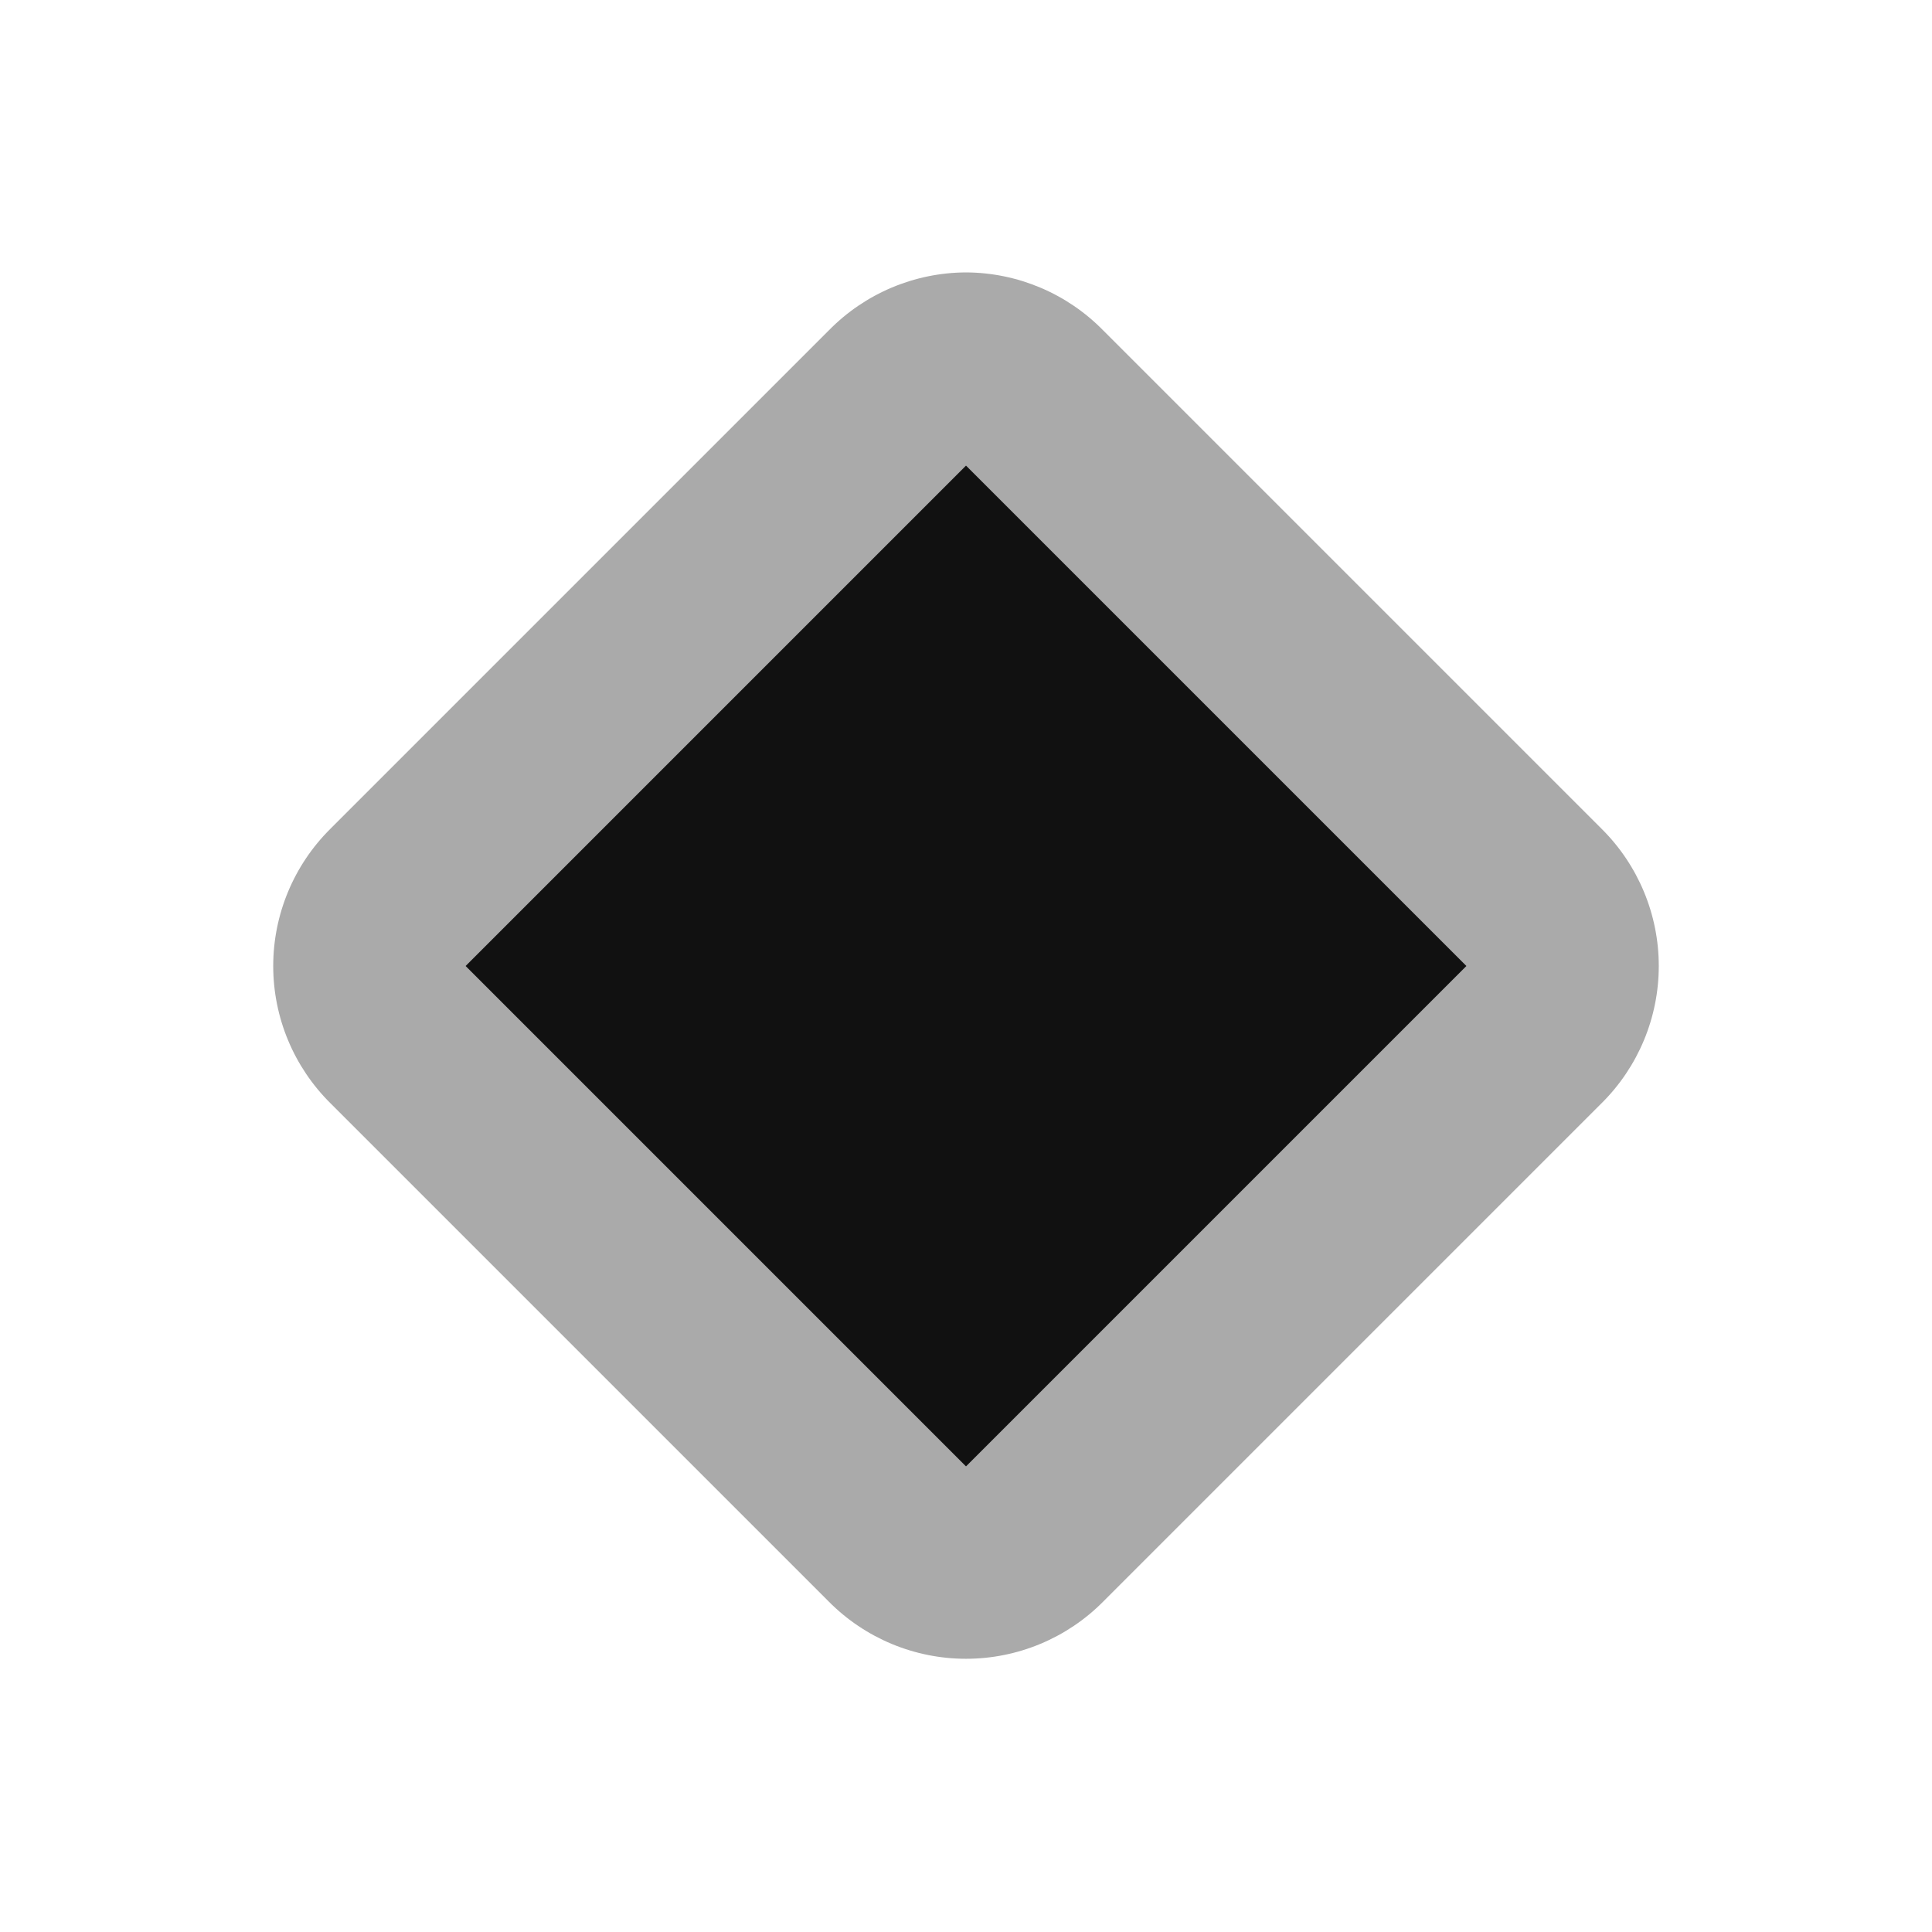
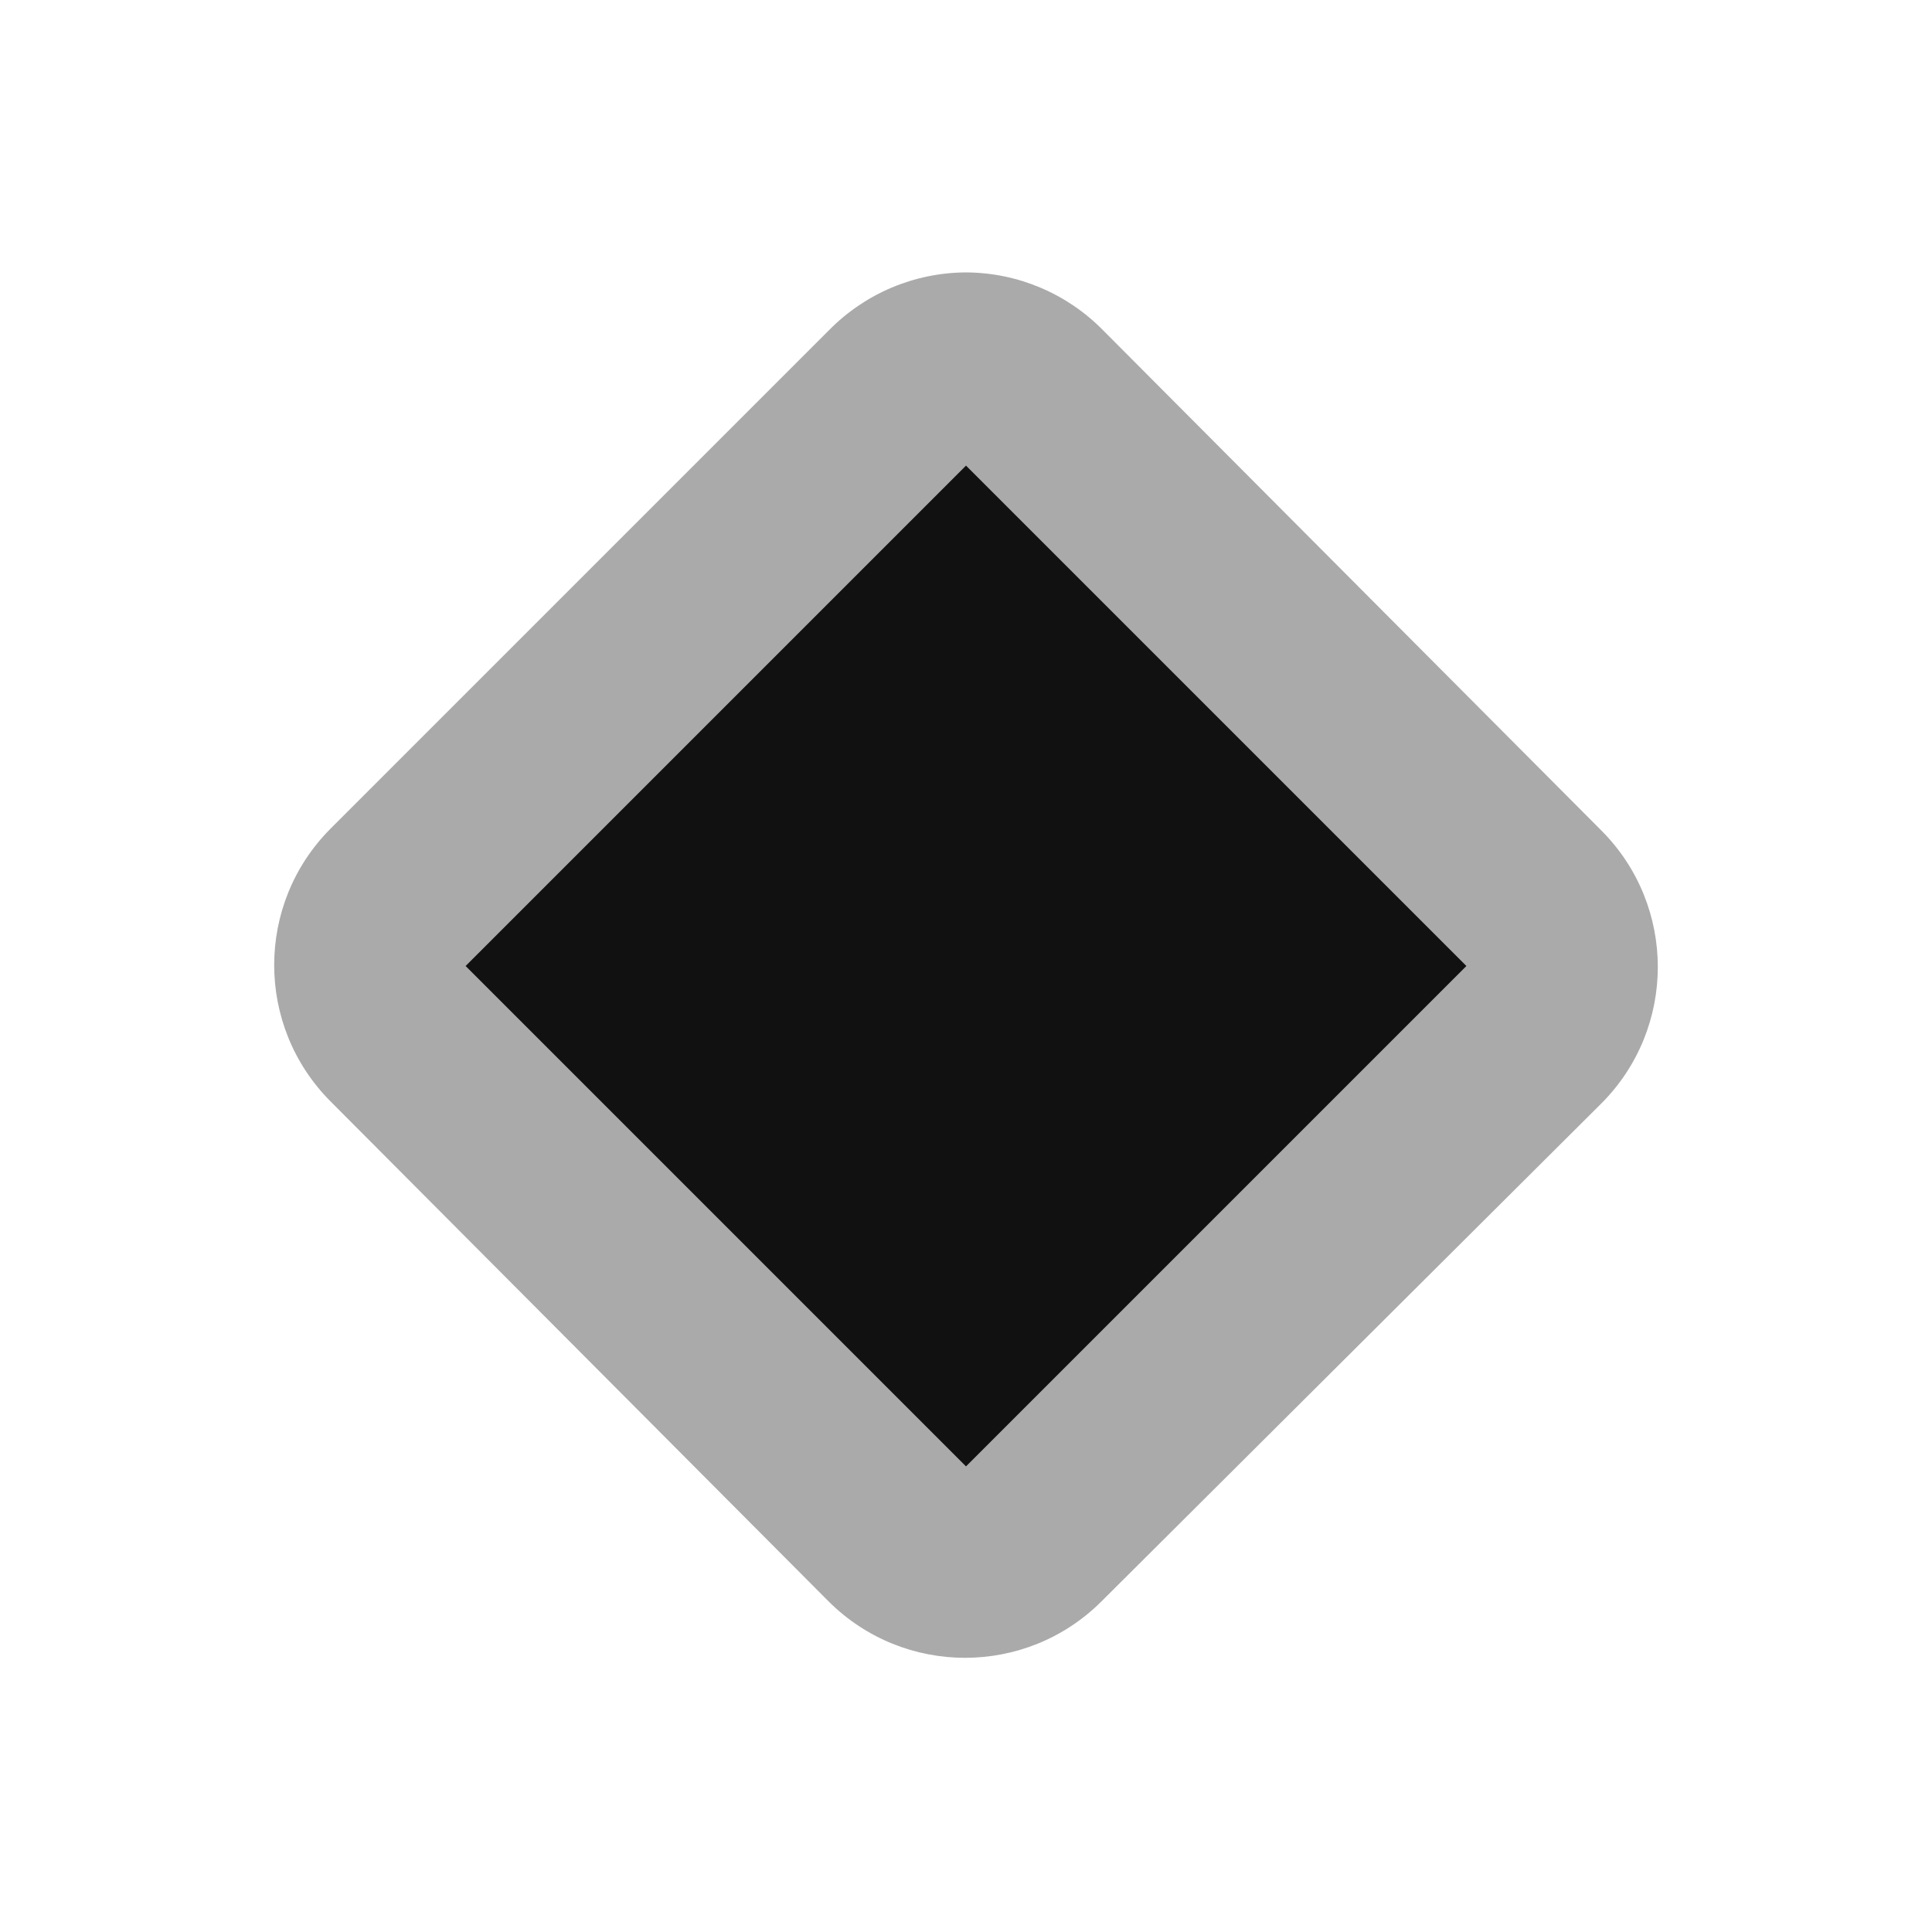
<svg xmlns="http://www.w3.org/2000/svg" width="10" height="10" viewBox="0 0 10 10">
  <rect width="10" height="10" style="fill:none" />
-   <path d="M5,1.41a1,1,0,0,0-.71.3L1.71,4.29a1,1,0,0,0,0,1.42L4.29,8.29a1,1,0,0,0,1.42,0L8.29,5.71a1,1,0,0,0,0-1.42L5.71,1.71A1,1,0,0,0,5,1.41Z" style="fill:#aaa" />
+   <path d="M5,1.41a1,1,0,0,0-.71.3L1.71,4.29a1,1,0,0,0,0,1.41h0L4.29,8.29a1,1,0,0,0,1.41,0h0L8.29,5.71a1,1,0,0,0,0-1.41h0L5.71,1.71A1,1,0,0,0,5,1.41Z" style="fill:#aaa" />
  <polyline points="5 2.41 5 2.41 7.59 5 5 7.59 2.41 5 5 2.41 5 2.41" style="fill:#111" />
</svg>
